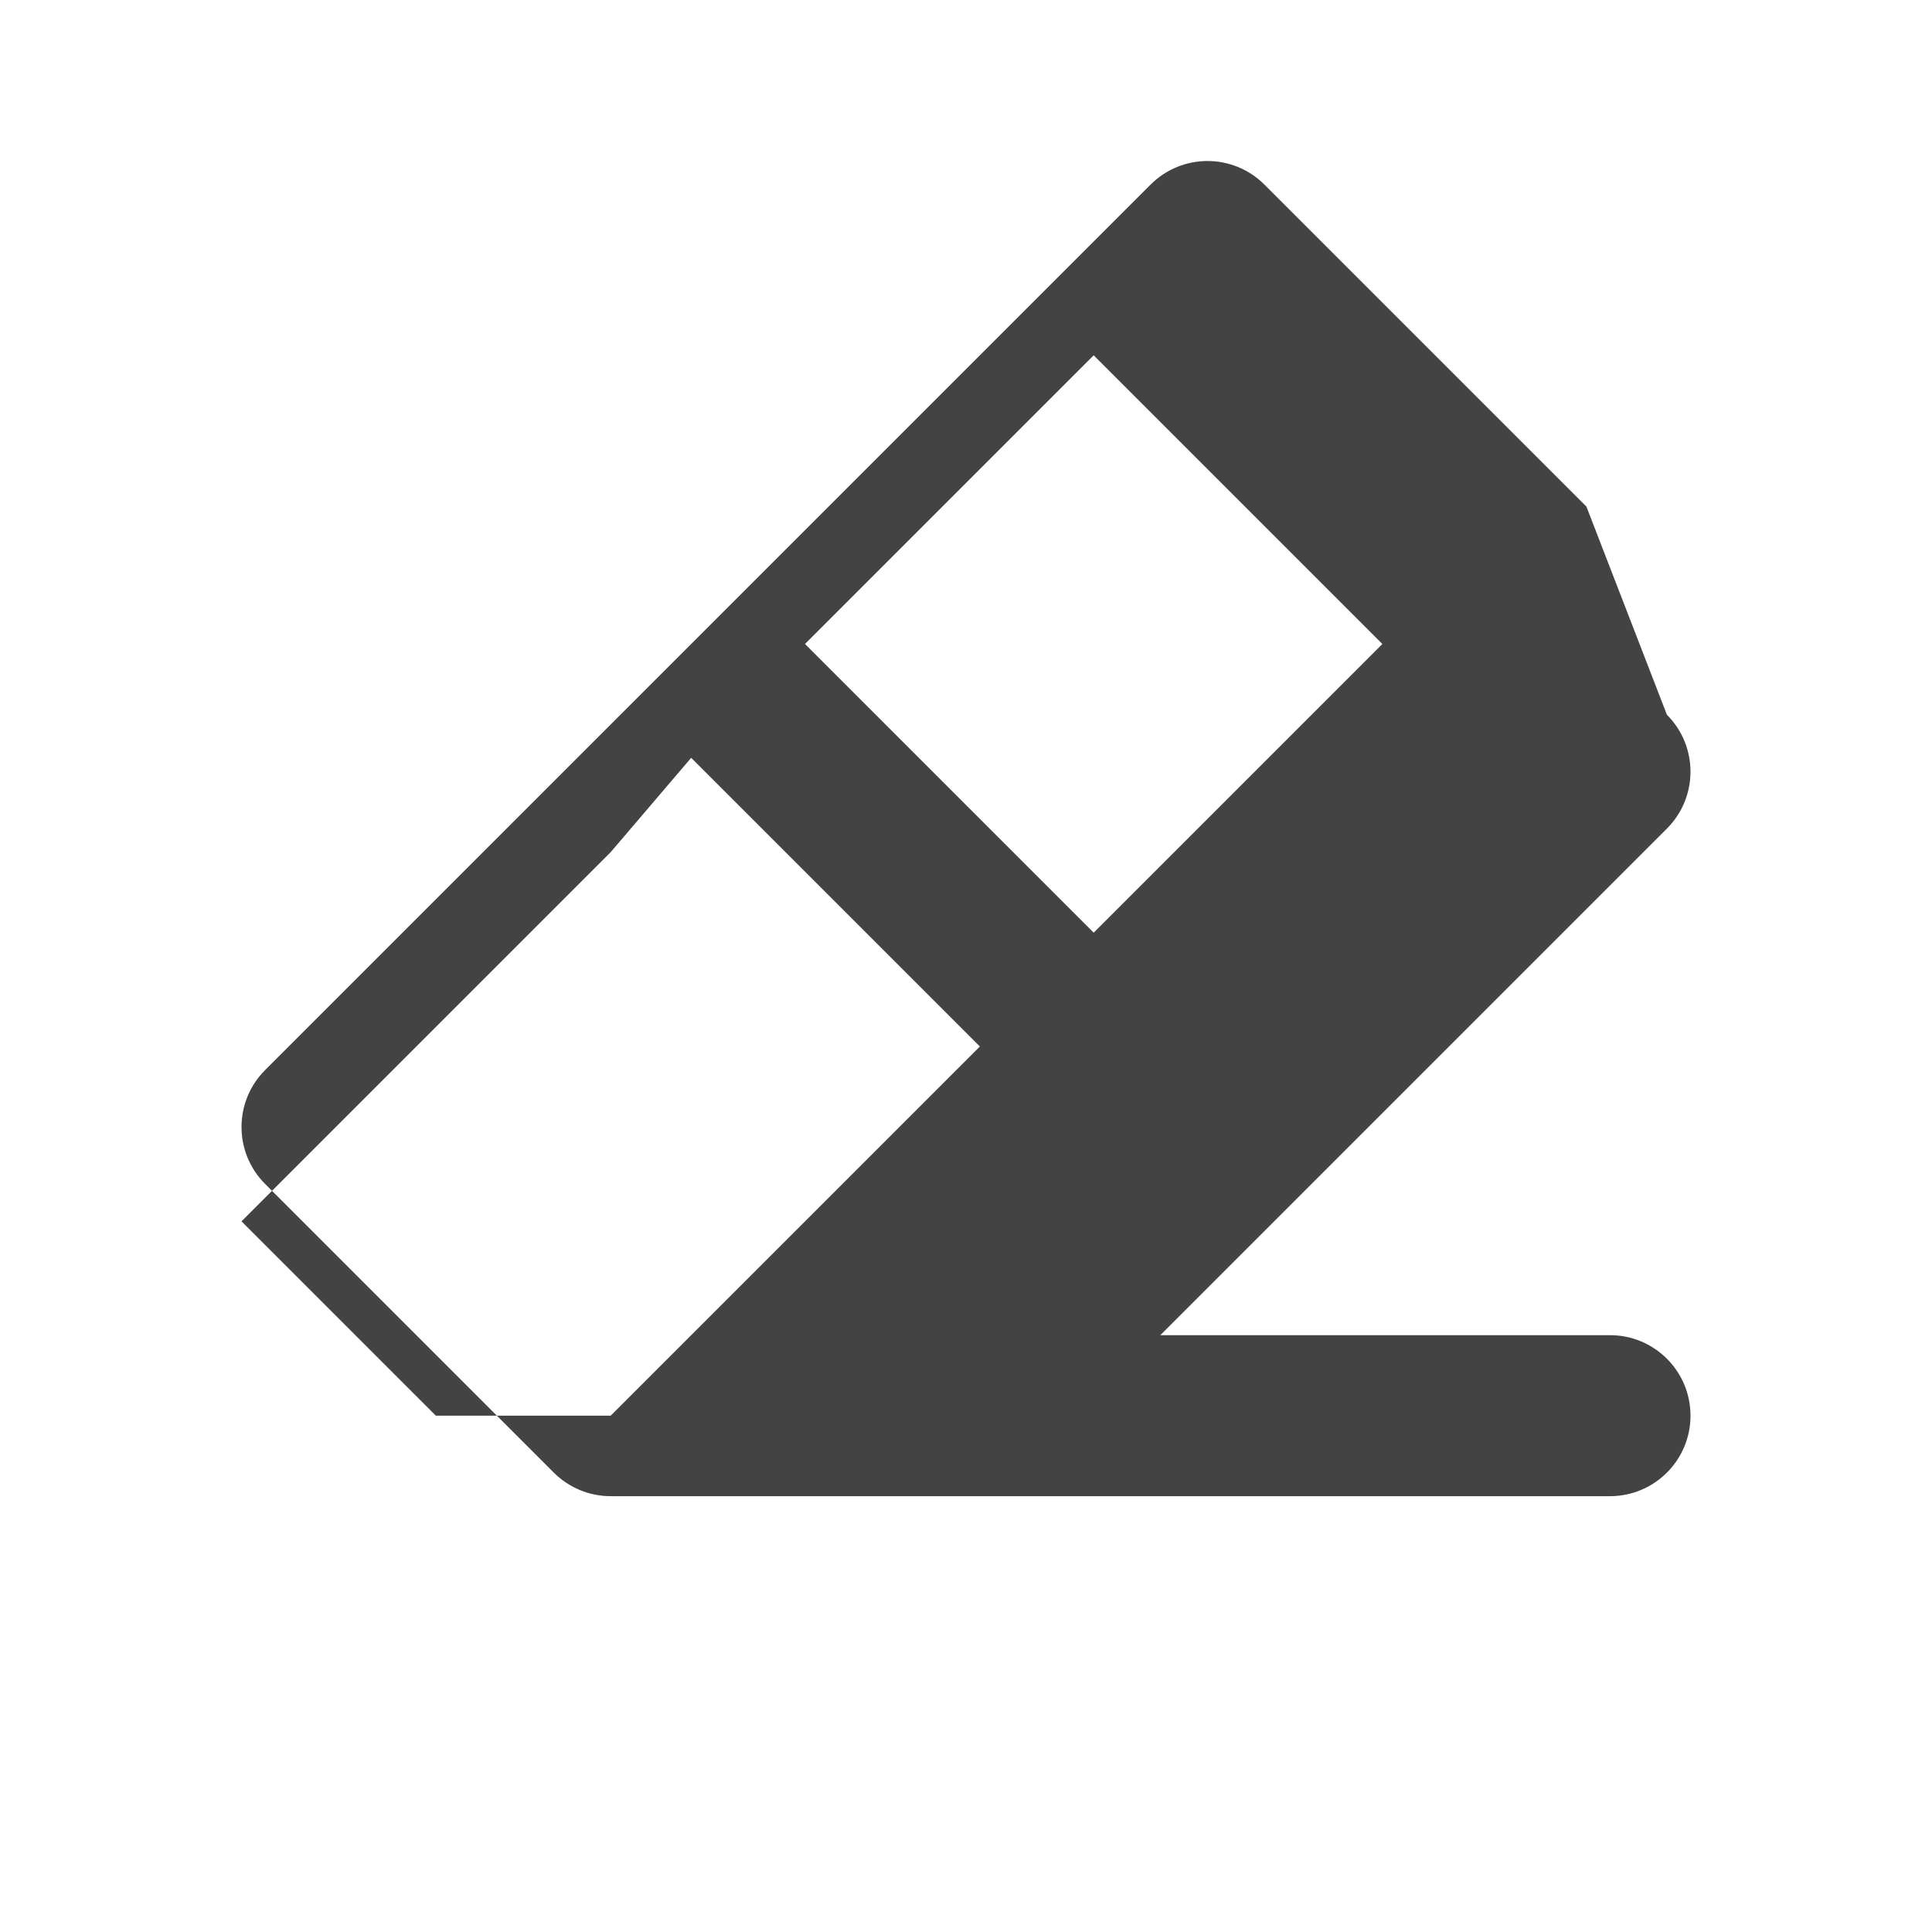
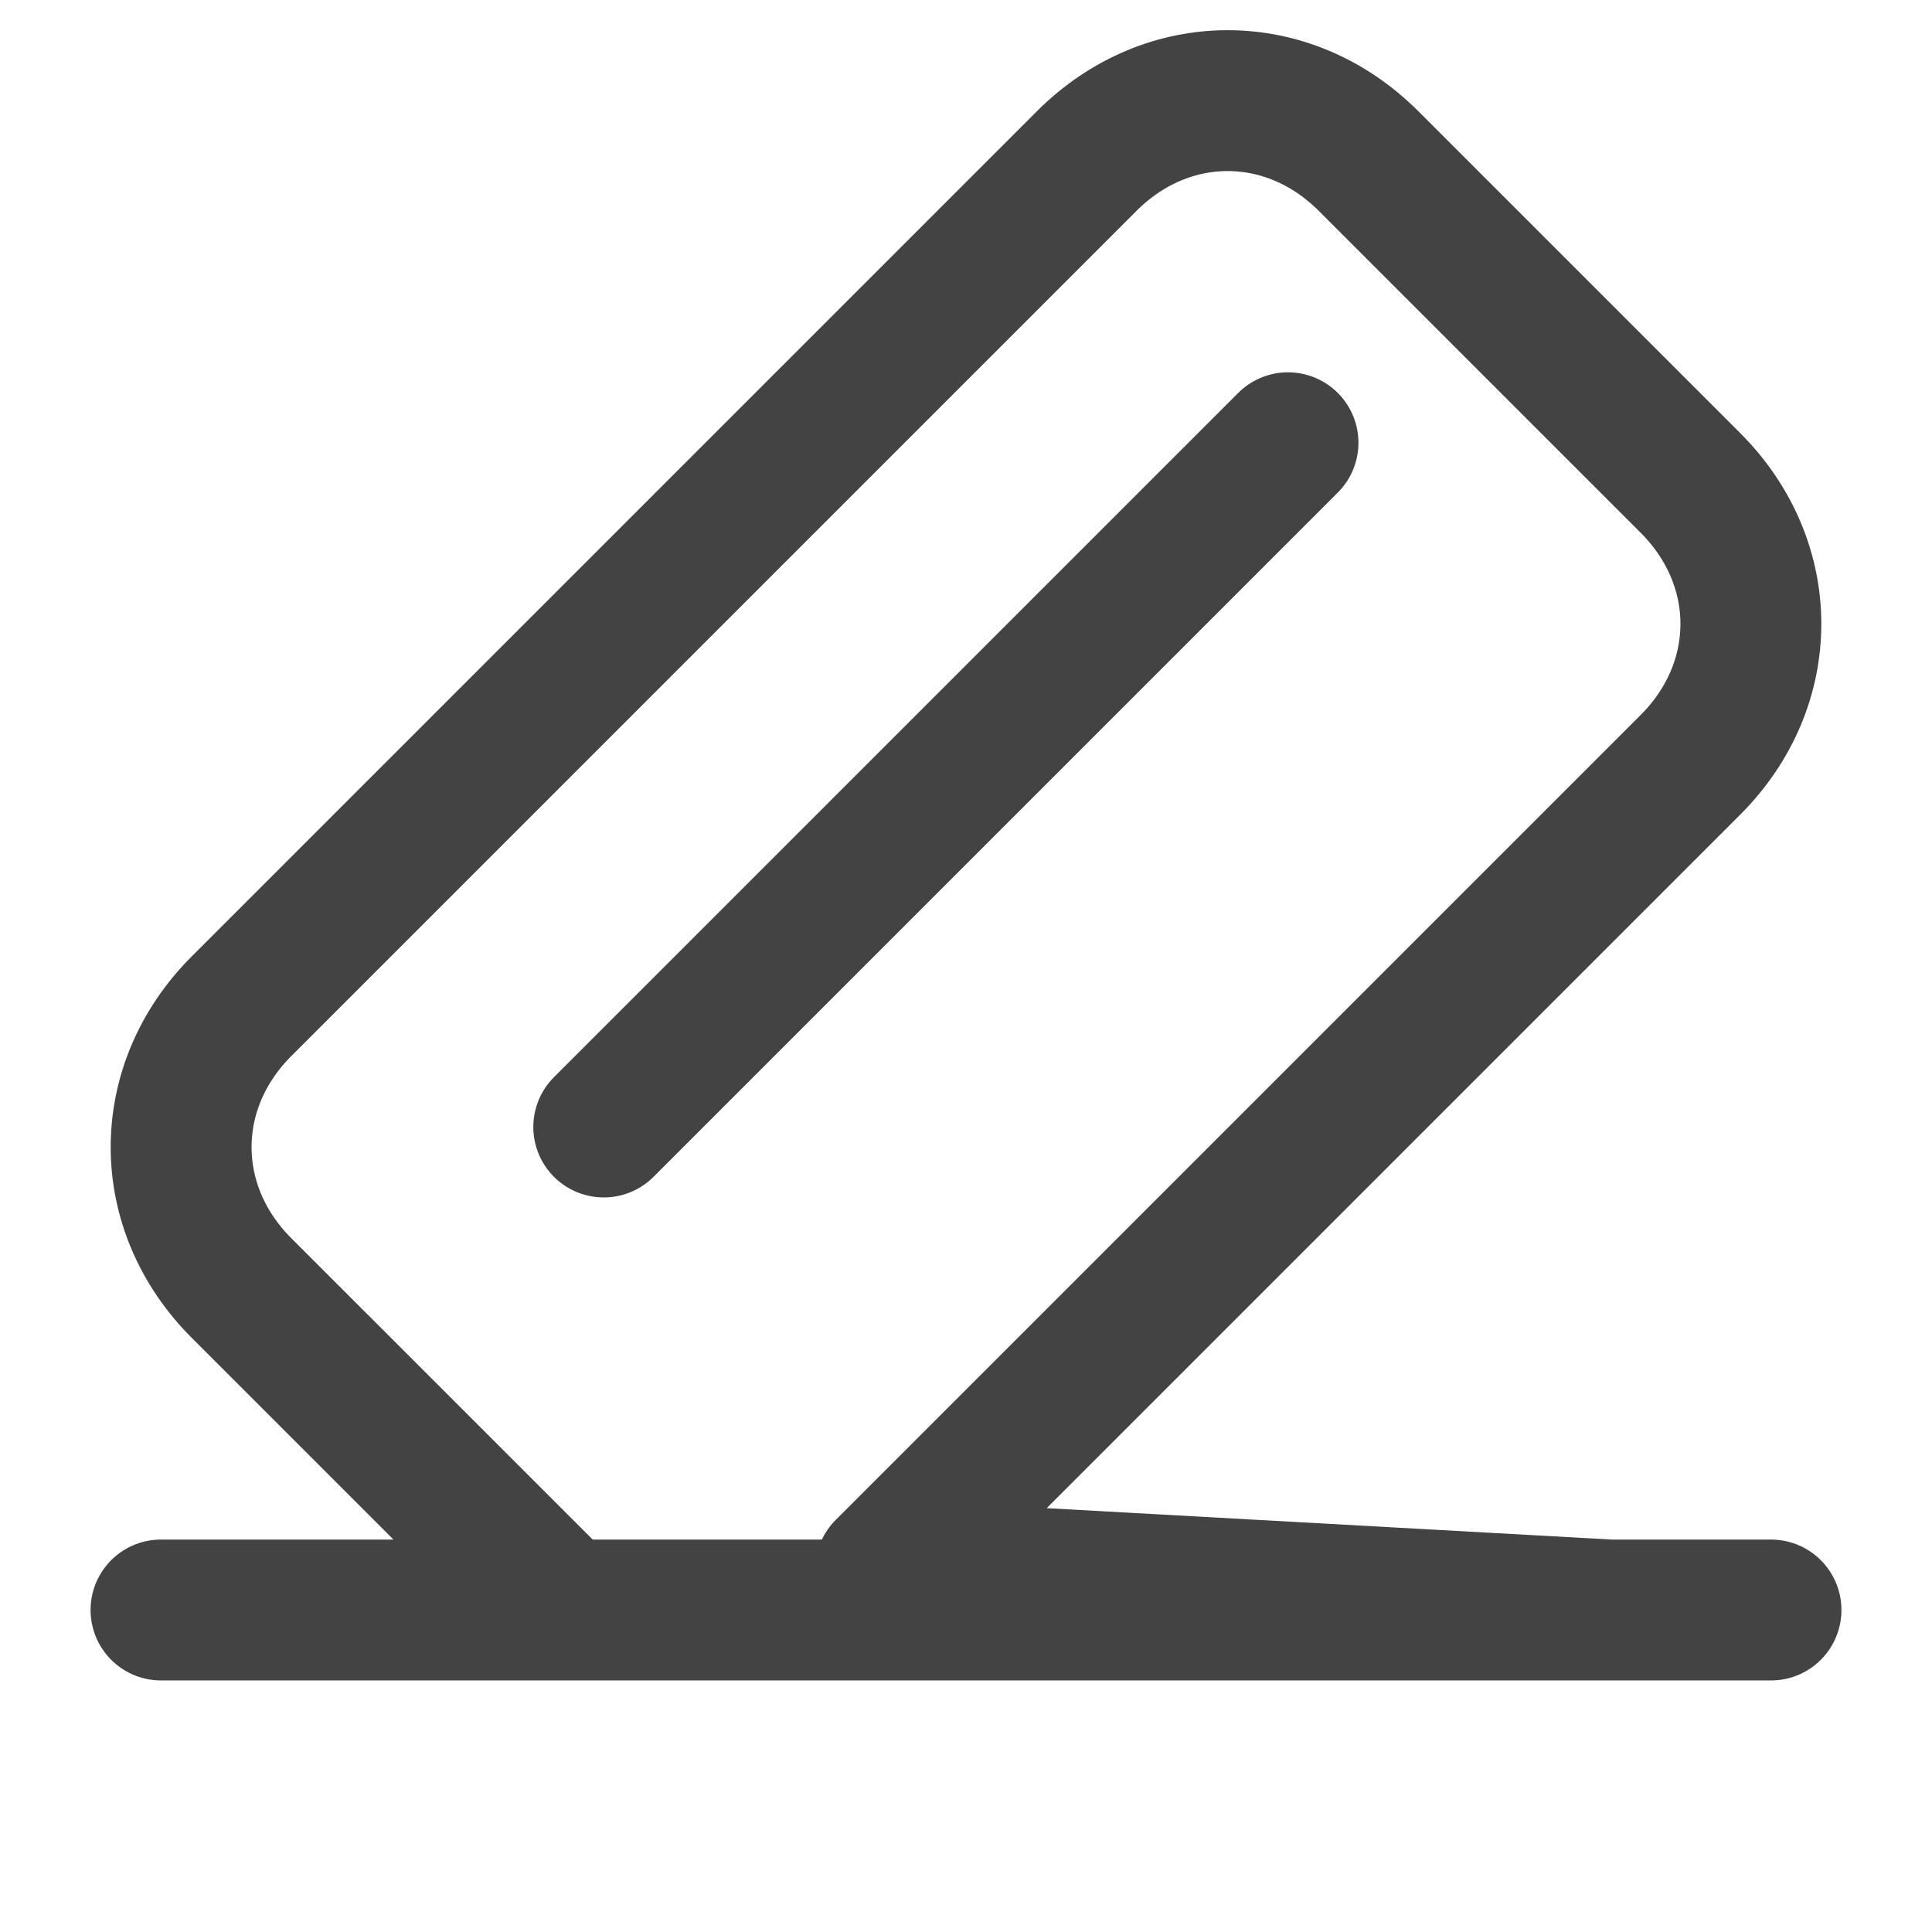
<svg xmlns="http://www.w3.org/2000/svg" width="24" height="24" viewBox="0 0 24 24">
-   <g fill="none" fill-rule="evenodd">
-     <path d="M0 0h24v24H0z" />
-     <path fill="#434343" d="M19.707 6.293l-4-4a1 1 0 0 0-1.414 0l-11 11a1 1 0 0 0 0 1.414l3.586 3.586a1 1 0 0 0 .707 .293h12.414a1 1 0 0 0 0-2h-5.586l6.293-6.293a1 1 0 0 0 0-1.414zm-6.121-1.879l3.586 3.586-3.586 3.586-3.586-3.586 3.586-3.586zm-5 5l3.586 3.586-4.586 4.586H5.414l-2.414-2.414 4.586-4.586z" />
+   <g fill="none">
+     <path stroke="#434343" stroke-width="1.75" stroke-linecap="round" stroke-linejoin="round" d="M20 20H7L3 16c-1-1-1-2.5 0-3.5L13.5 2c1-1 2.5-1 3.5 0l4 4c1 1 1 2.5 0 3.5L11 19.5z M16 5.5L7.5 14 M2 20h20" />
  </g>
</svg>
